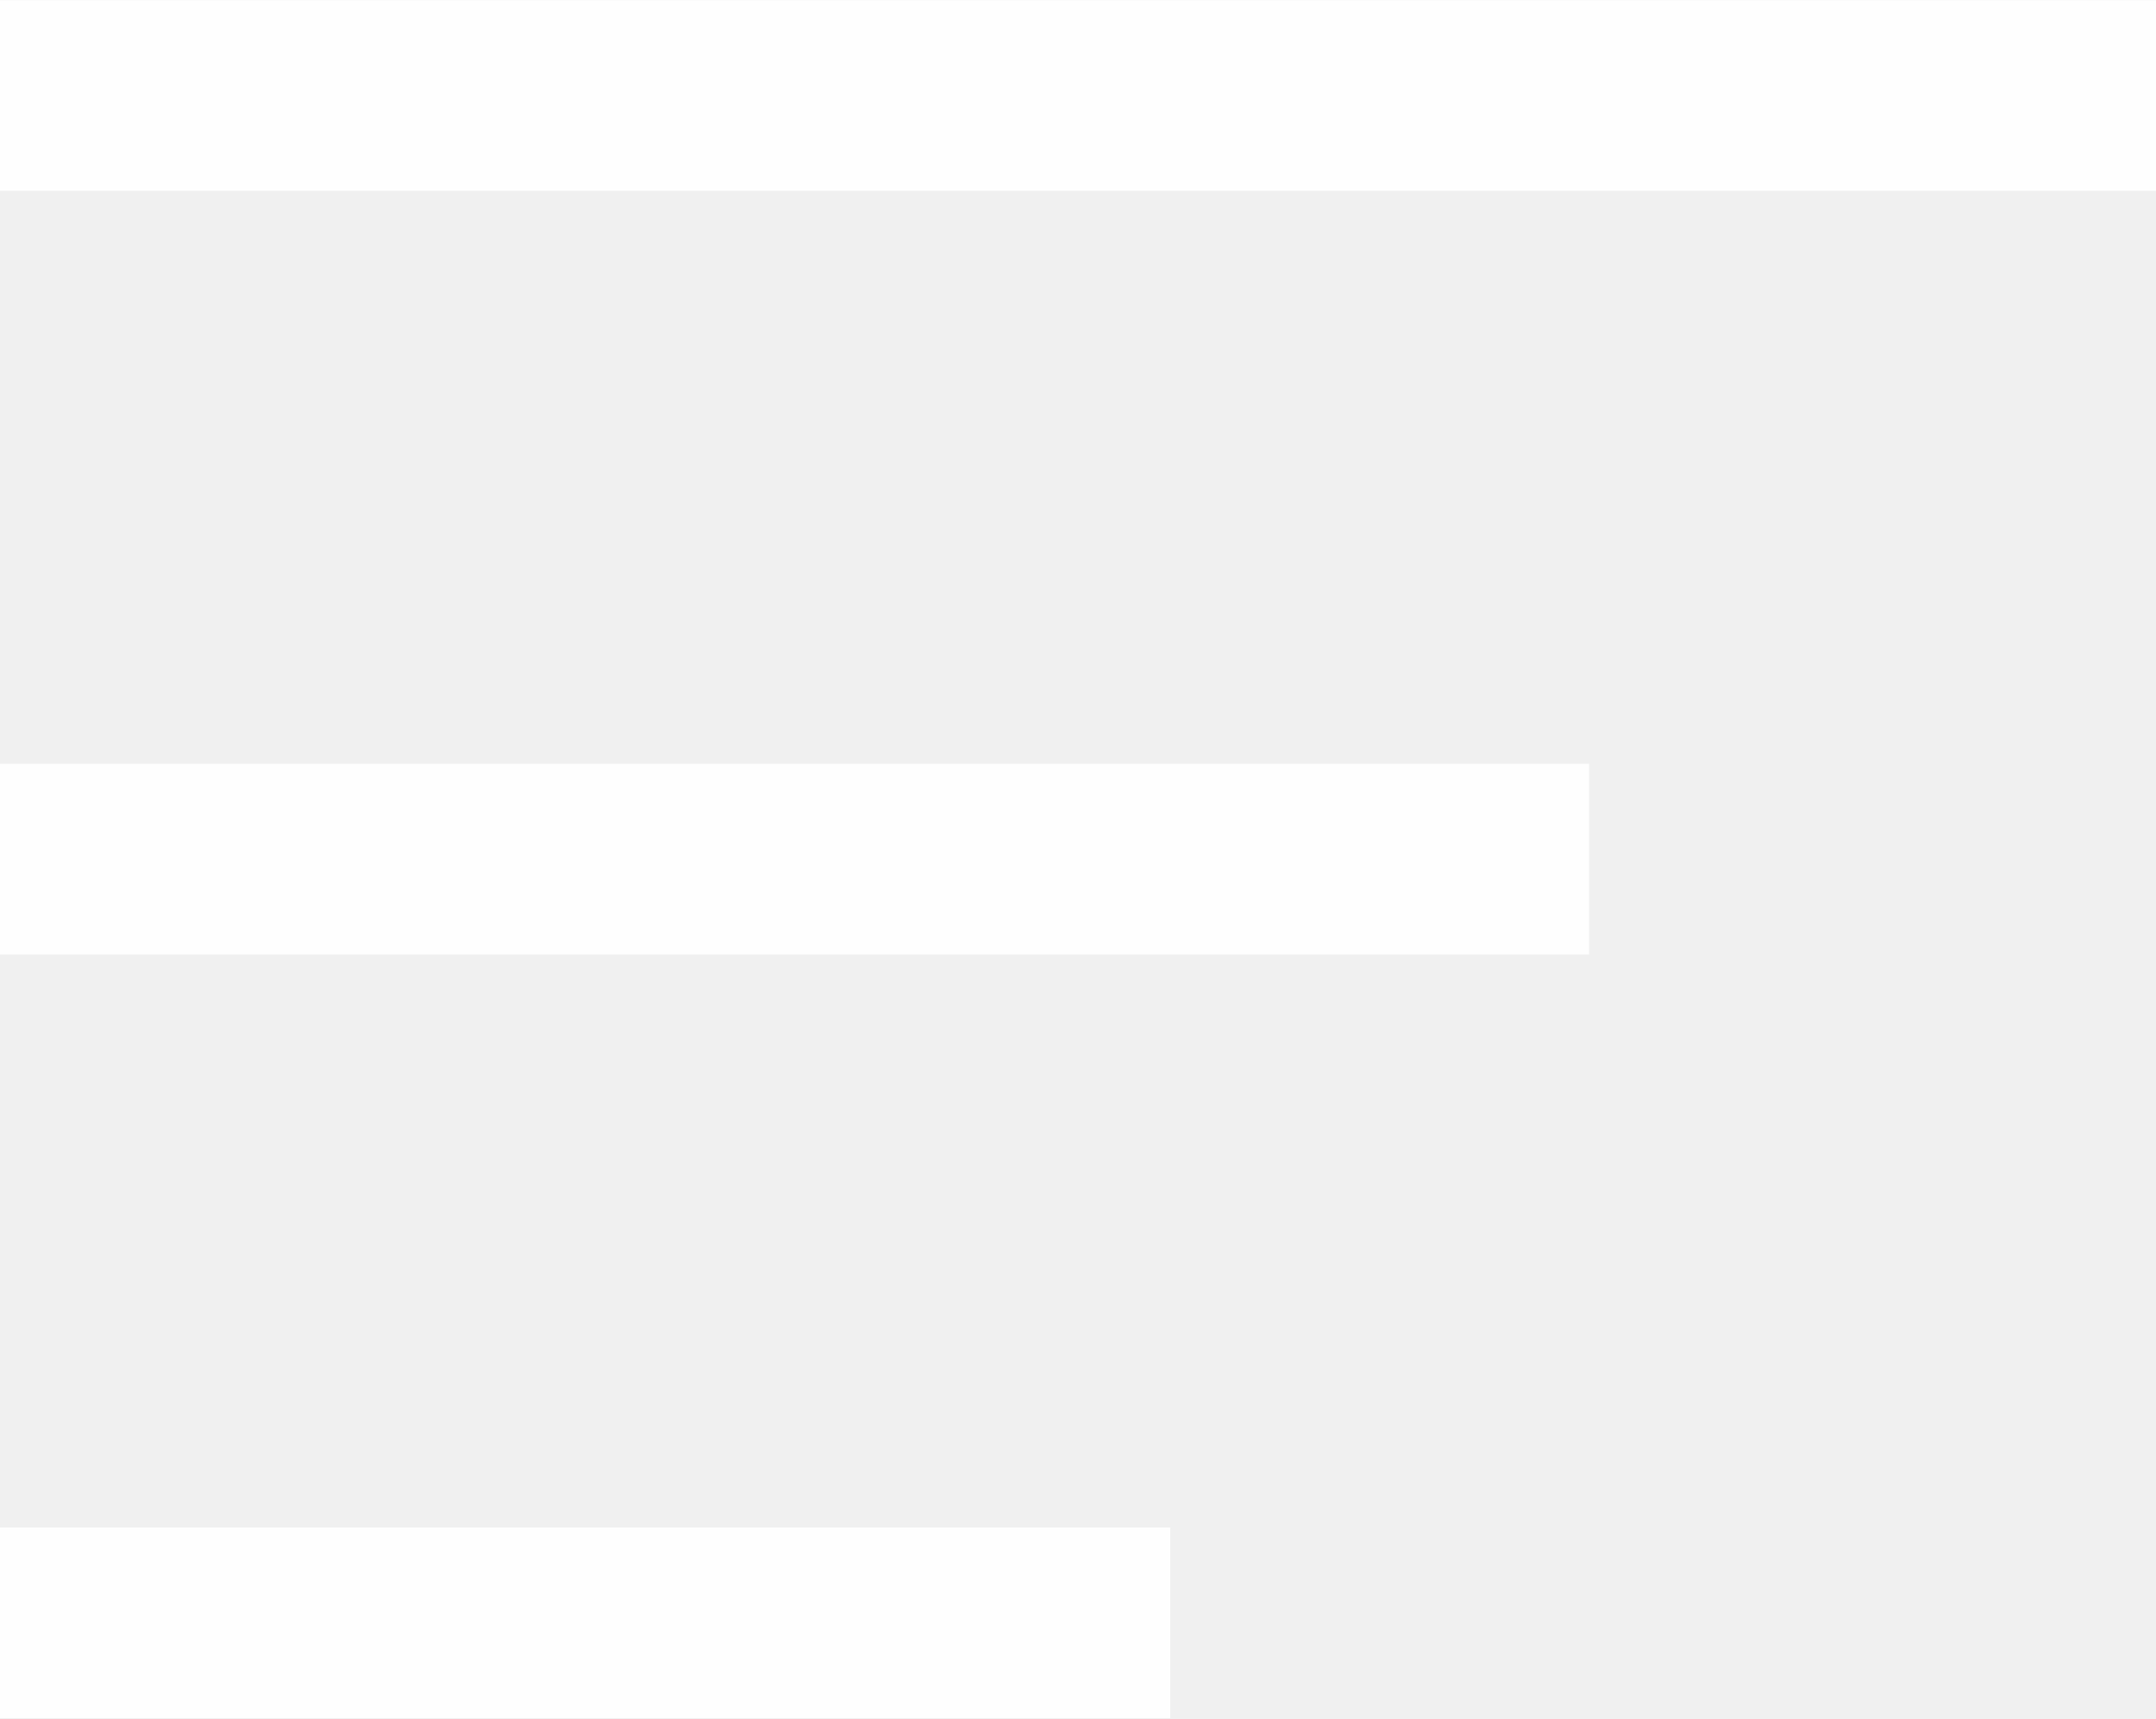
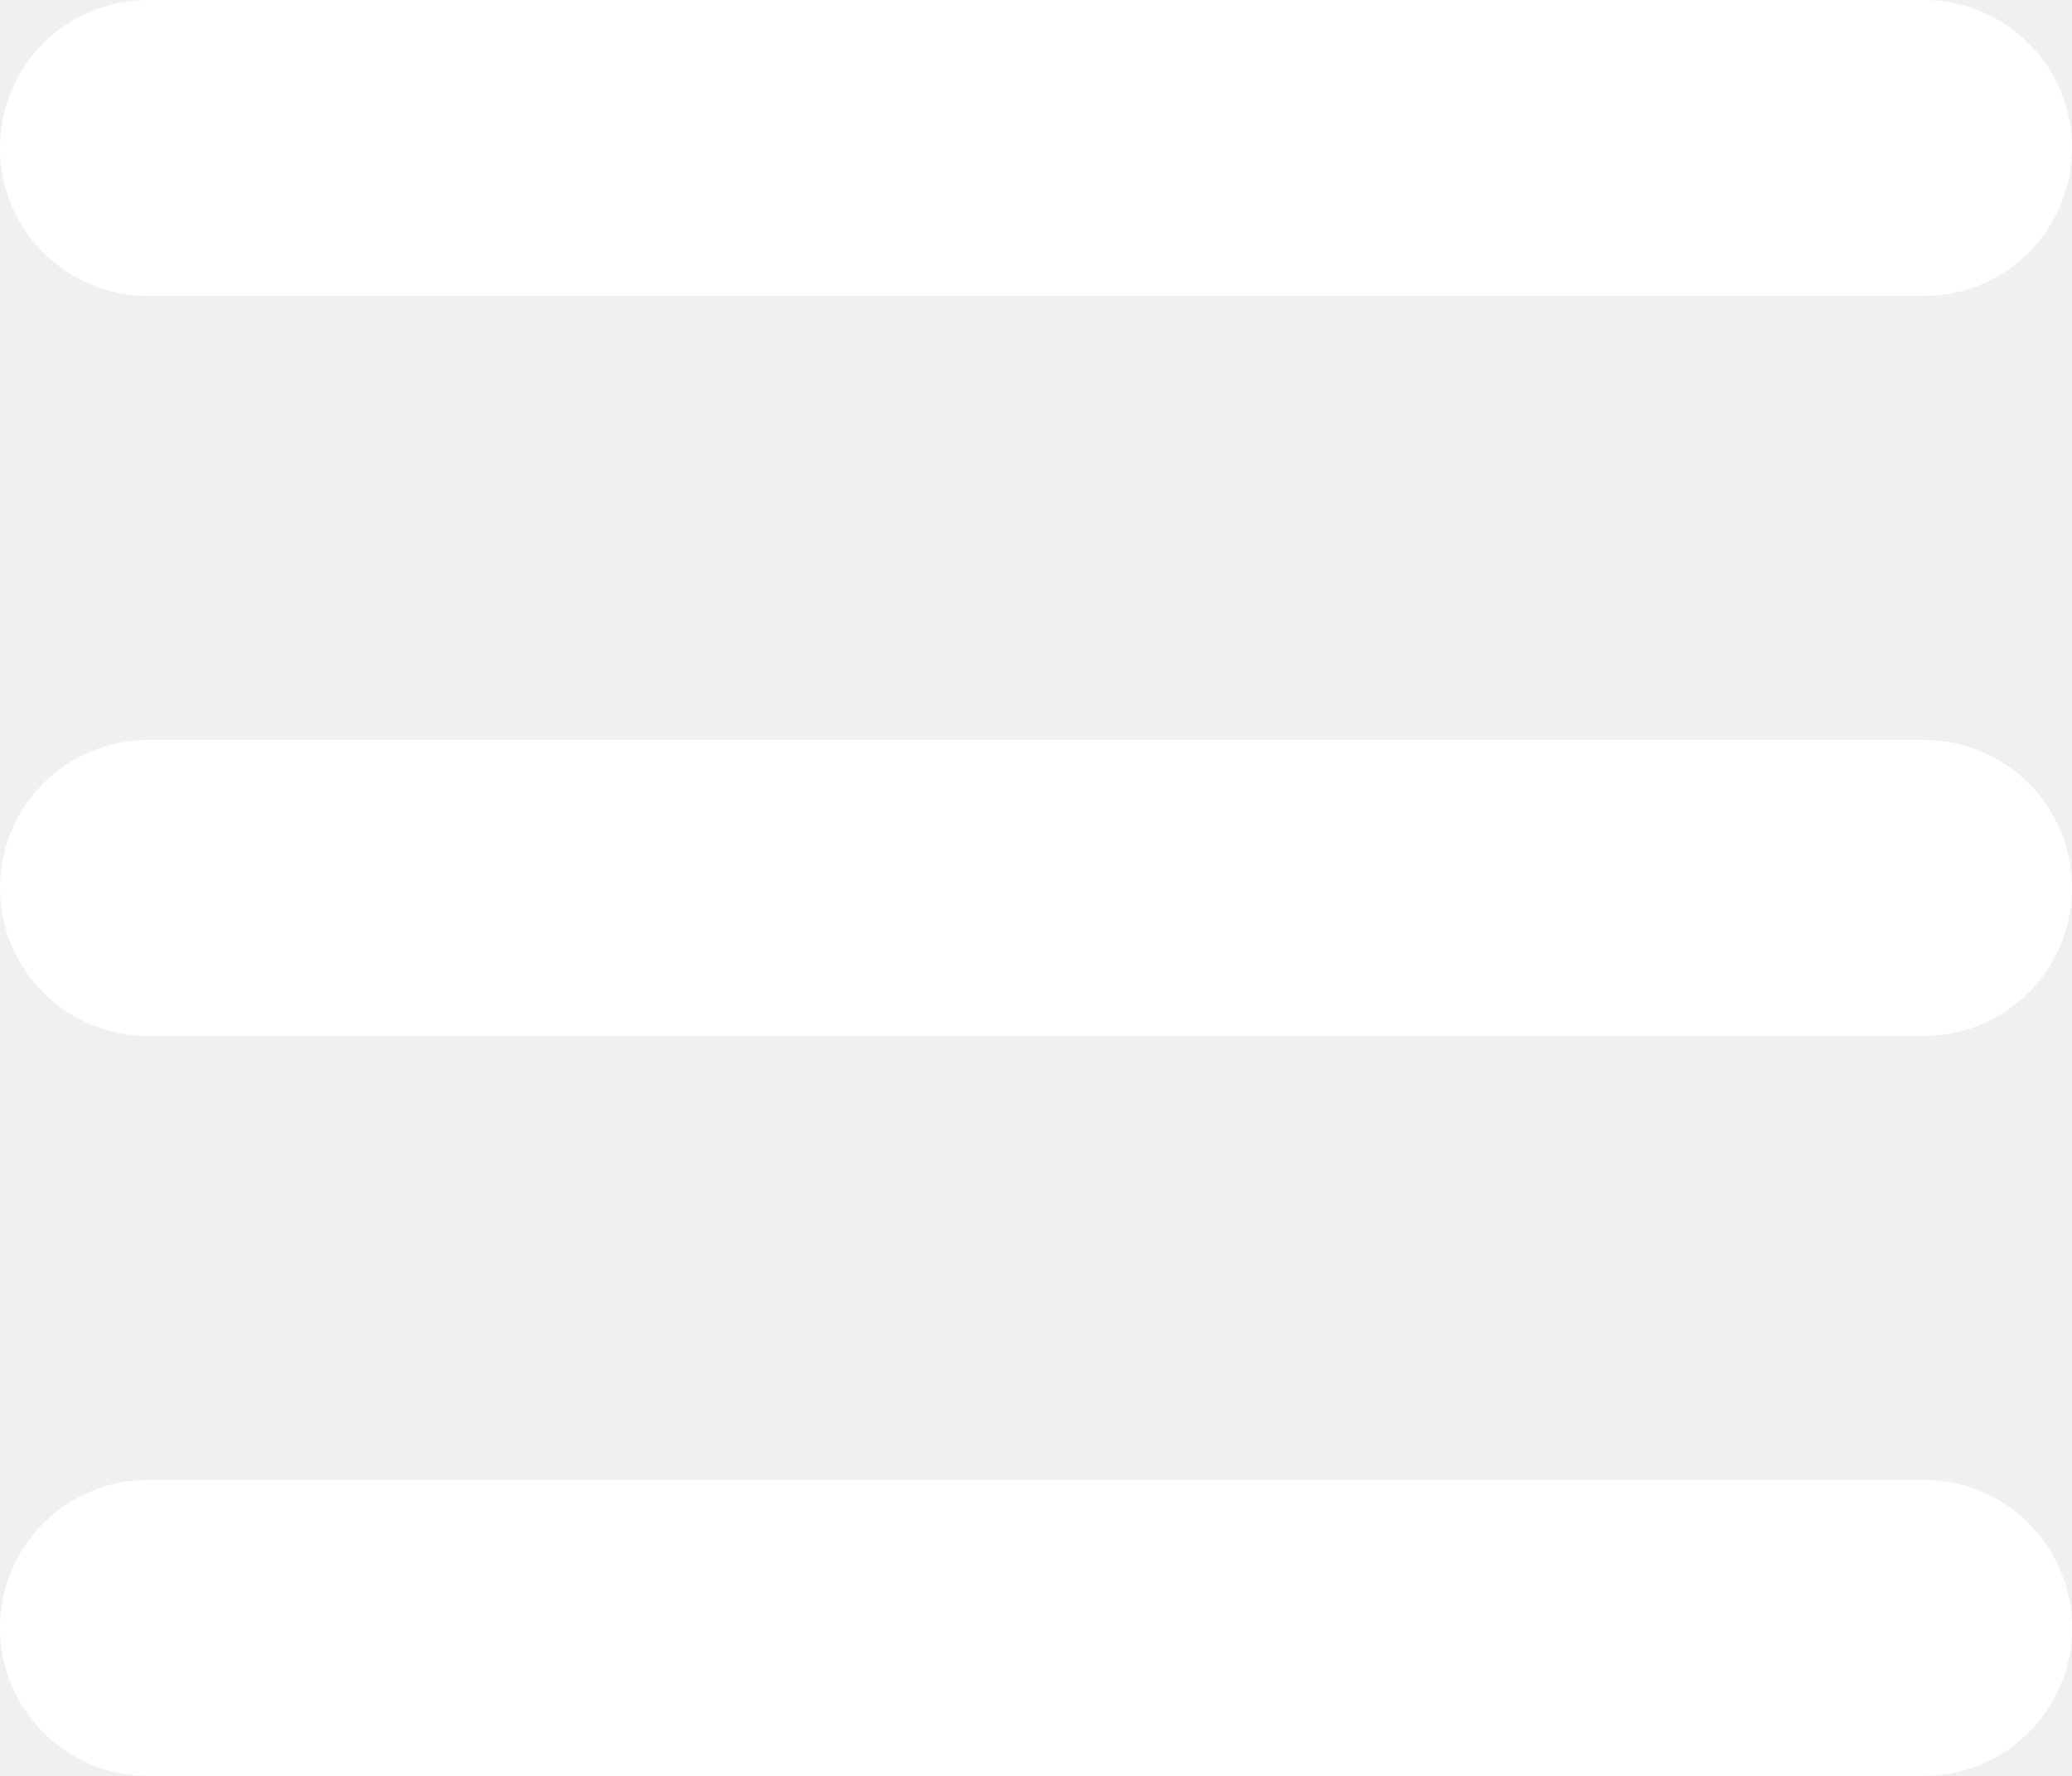
- <svg xmlns="http://www.w3.org/2000/svg" xml:space="preserve" width="0.256in" height="0.204in" version="1.1" style="shape-rendering:geometricPrecision; text-rendering:geometricPrecision; image-rendering:optimizeQuality; fill-rule:evenodd; clip-rule:evenodd" viewBox="0 0 17.76 14.15">
-   <defs>
-     <style type="text/css">
-    
-     .fil0 {fill:#FEFEFE;fill-rule:nonzero}
-    
-   </style>
-   </defs>
-   <g id="Layer_x0020_1">
-     <polygon class="fil0" points="-0,0 17.76,0 17.76,1.57 -0,1.57 " />
-     <polygon class="fil0" points="-0,6.29 13.09,6.29 13.09,7.86 -0,7.86 " />
-     <polygon class="fil0" points="-0,12.58 9.64,12.58 9.64,14.15 -0,14.15 " />
-   </g>
+ <svg xmlns="http://www.w3.org/2000/svg" width="14" height="12" viewBox="0 0 14 12" fill="none">
+   <path fill-rule="evenodd" clip-rule="evenodd" d="M0 1C0 0.735 0.105 0.48 0.293 0.293C0.48 0.105 0.735 0 1 0H13C13.265 0 13.52 0.105 13.707 0.293C13.895 0.48 14 0.735 14 1C14 1.265 13.895 1.52 13.707 1.707C13.52 1.895 13.265 2 13 2H1C0.735 2 0.48 1.895 0.293 1.707C0.105 1.52 0 1.265 0 1ZM0 6C0 5.735 0.105 5.48 0.293 5.293C0.48 5.105 0.735 5 1 5H13C13.265 5 13.52 5.105 13.707 5.293C13.895 5.48 14 5.735 14 6C14 6.265 13.895 6.52 13.707 6.707C13.52 6.895 13.265 7 13 7H1C0.735 7 0.48 6.895 0.293 6.707C0.105 6.52 0 6.265 0 6ZM0 11C0 10.735 0.105 10.48 0.293 10.293C0.48 10.105 0.735 10 1 10H13C13.265 10 13.52 10.105 13.707 10.293C13.895 10.48 14 10.735 14 11C14 11.265 13.895 11.52 13.707 11.707C13.52 11.895 13.265 12 13 12H1C0.735 12 0.48 11.895 0.293 11.707C0.105 11.52 0 11.265 0 11Z" fill="white" />
</svg>
